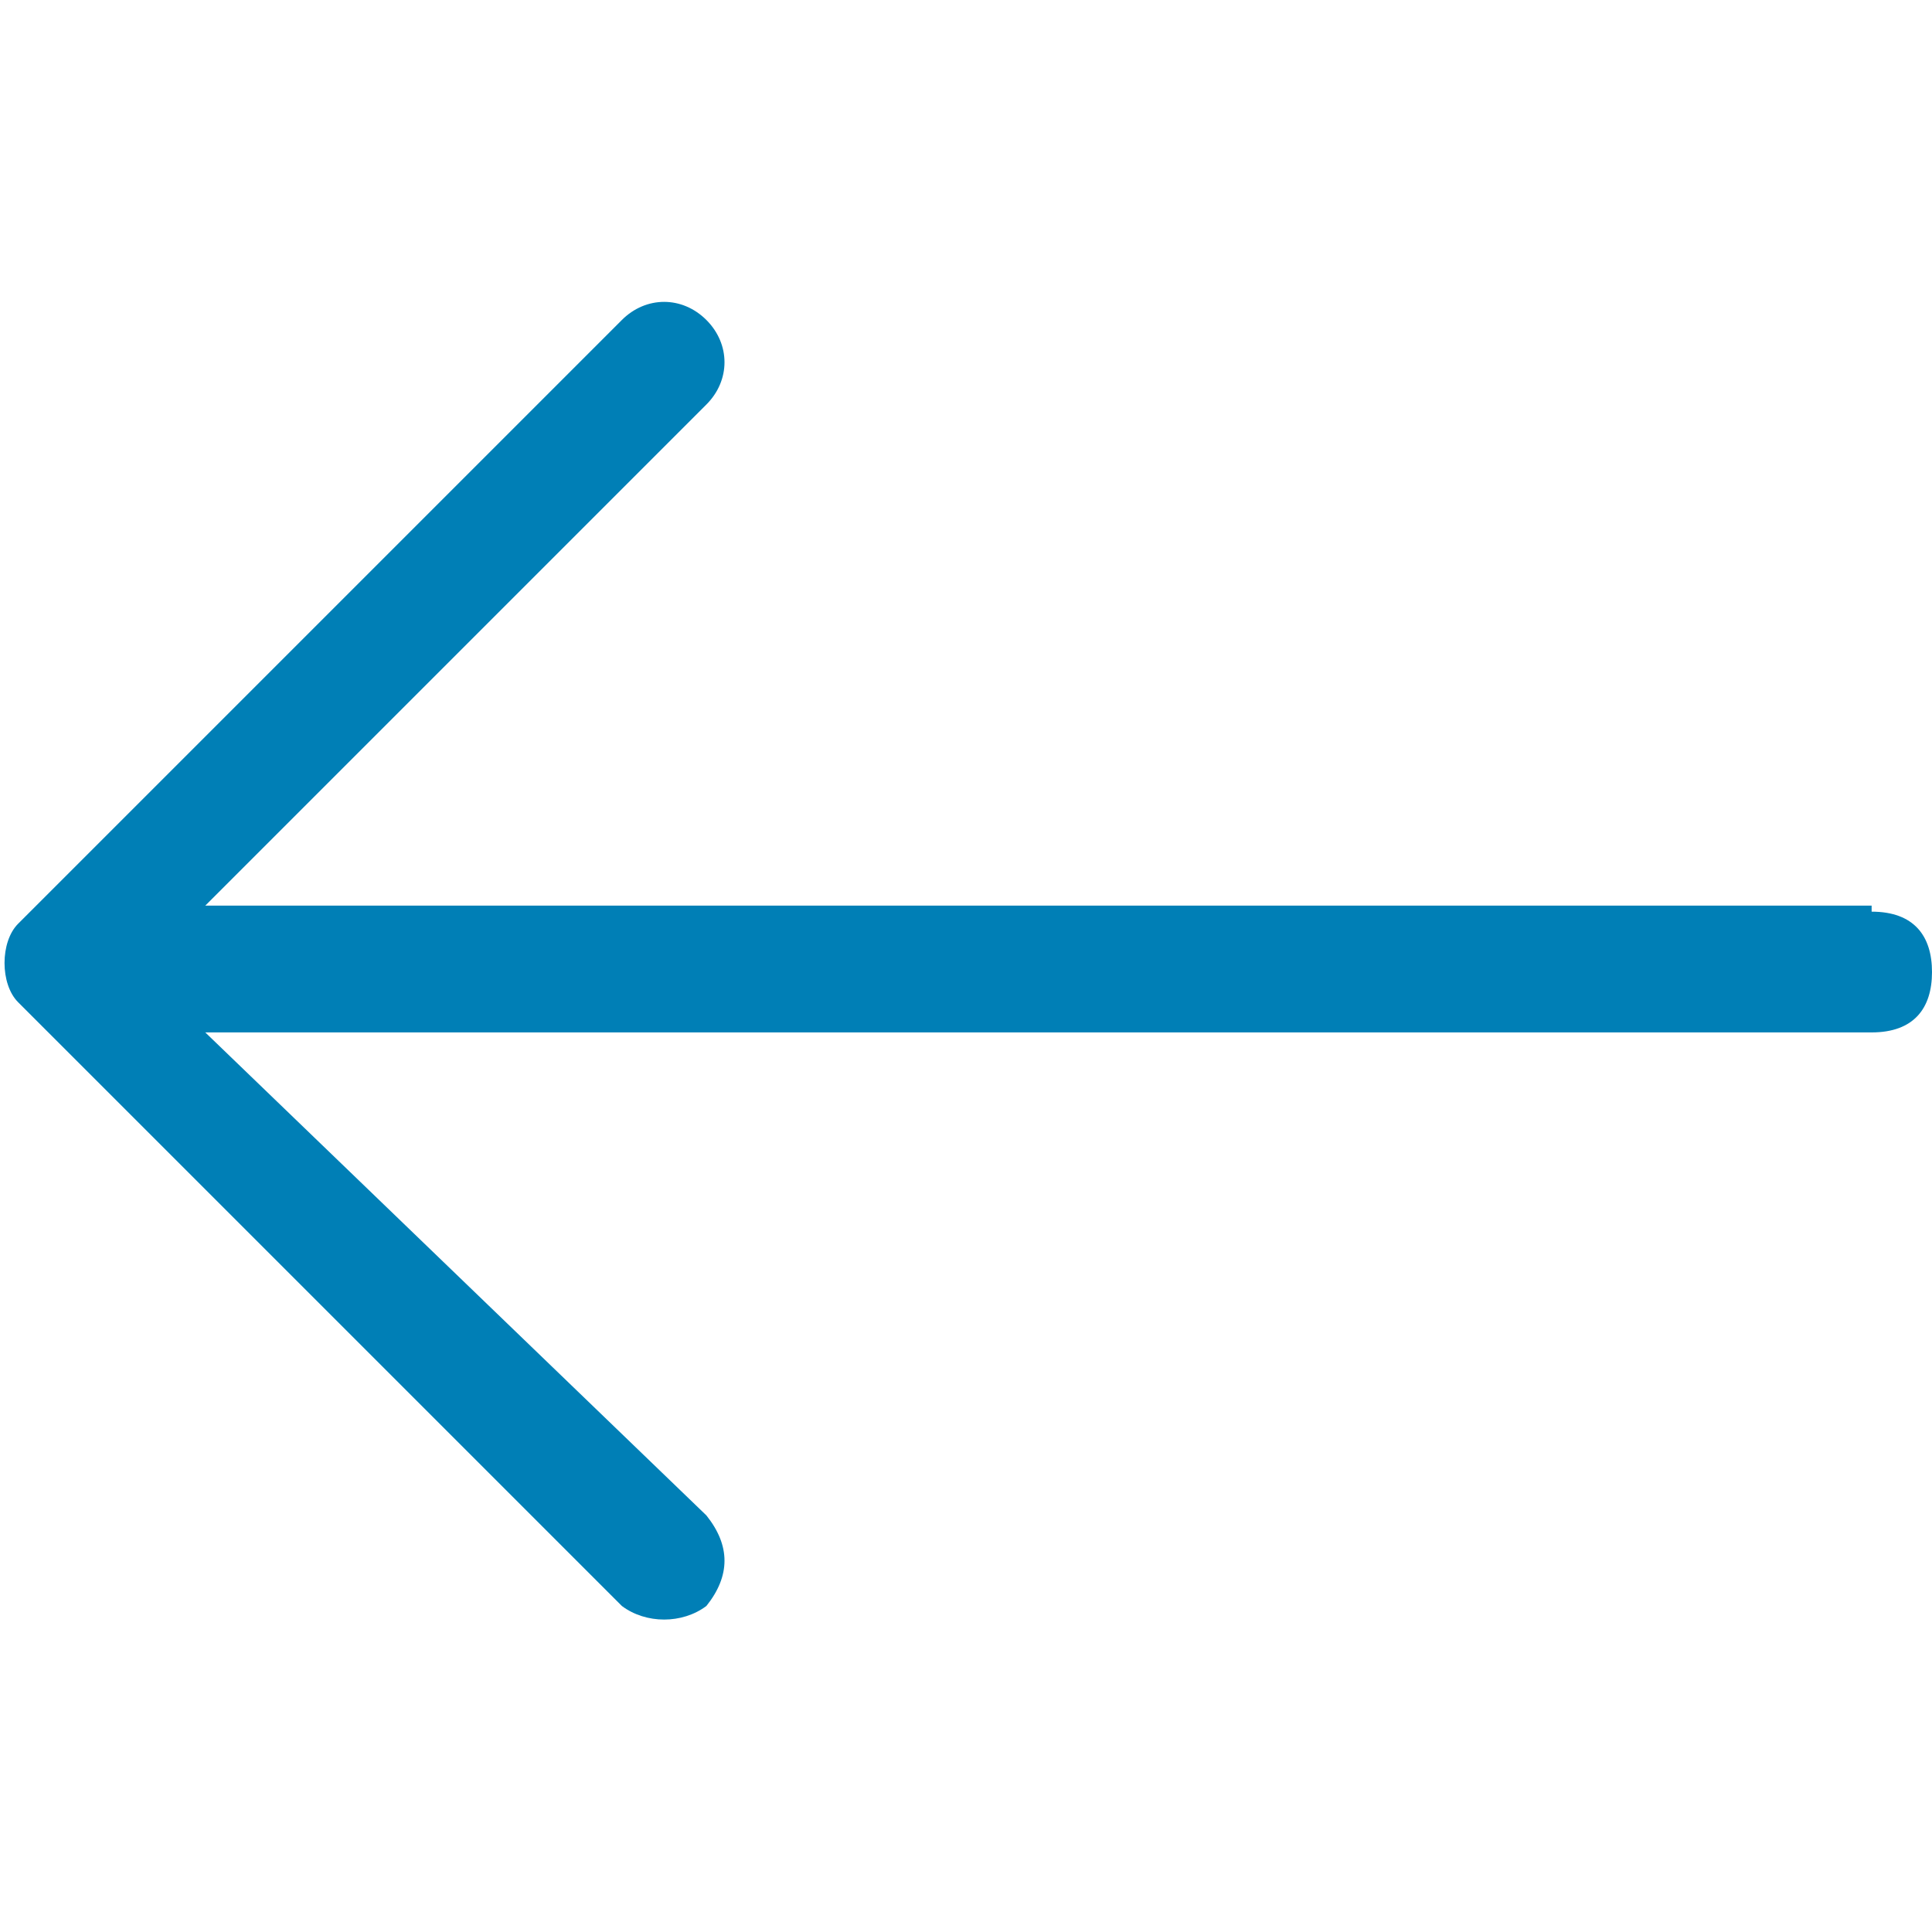
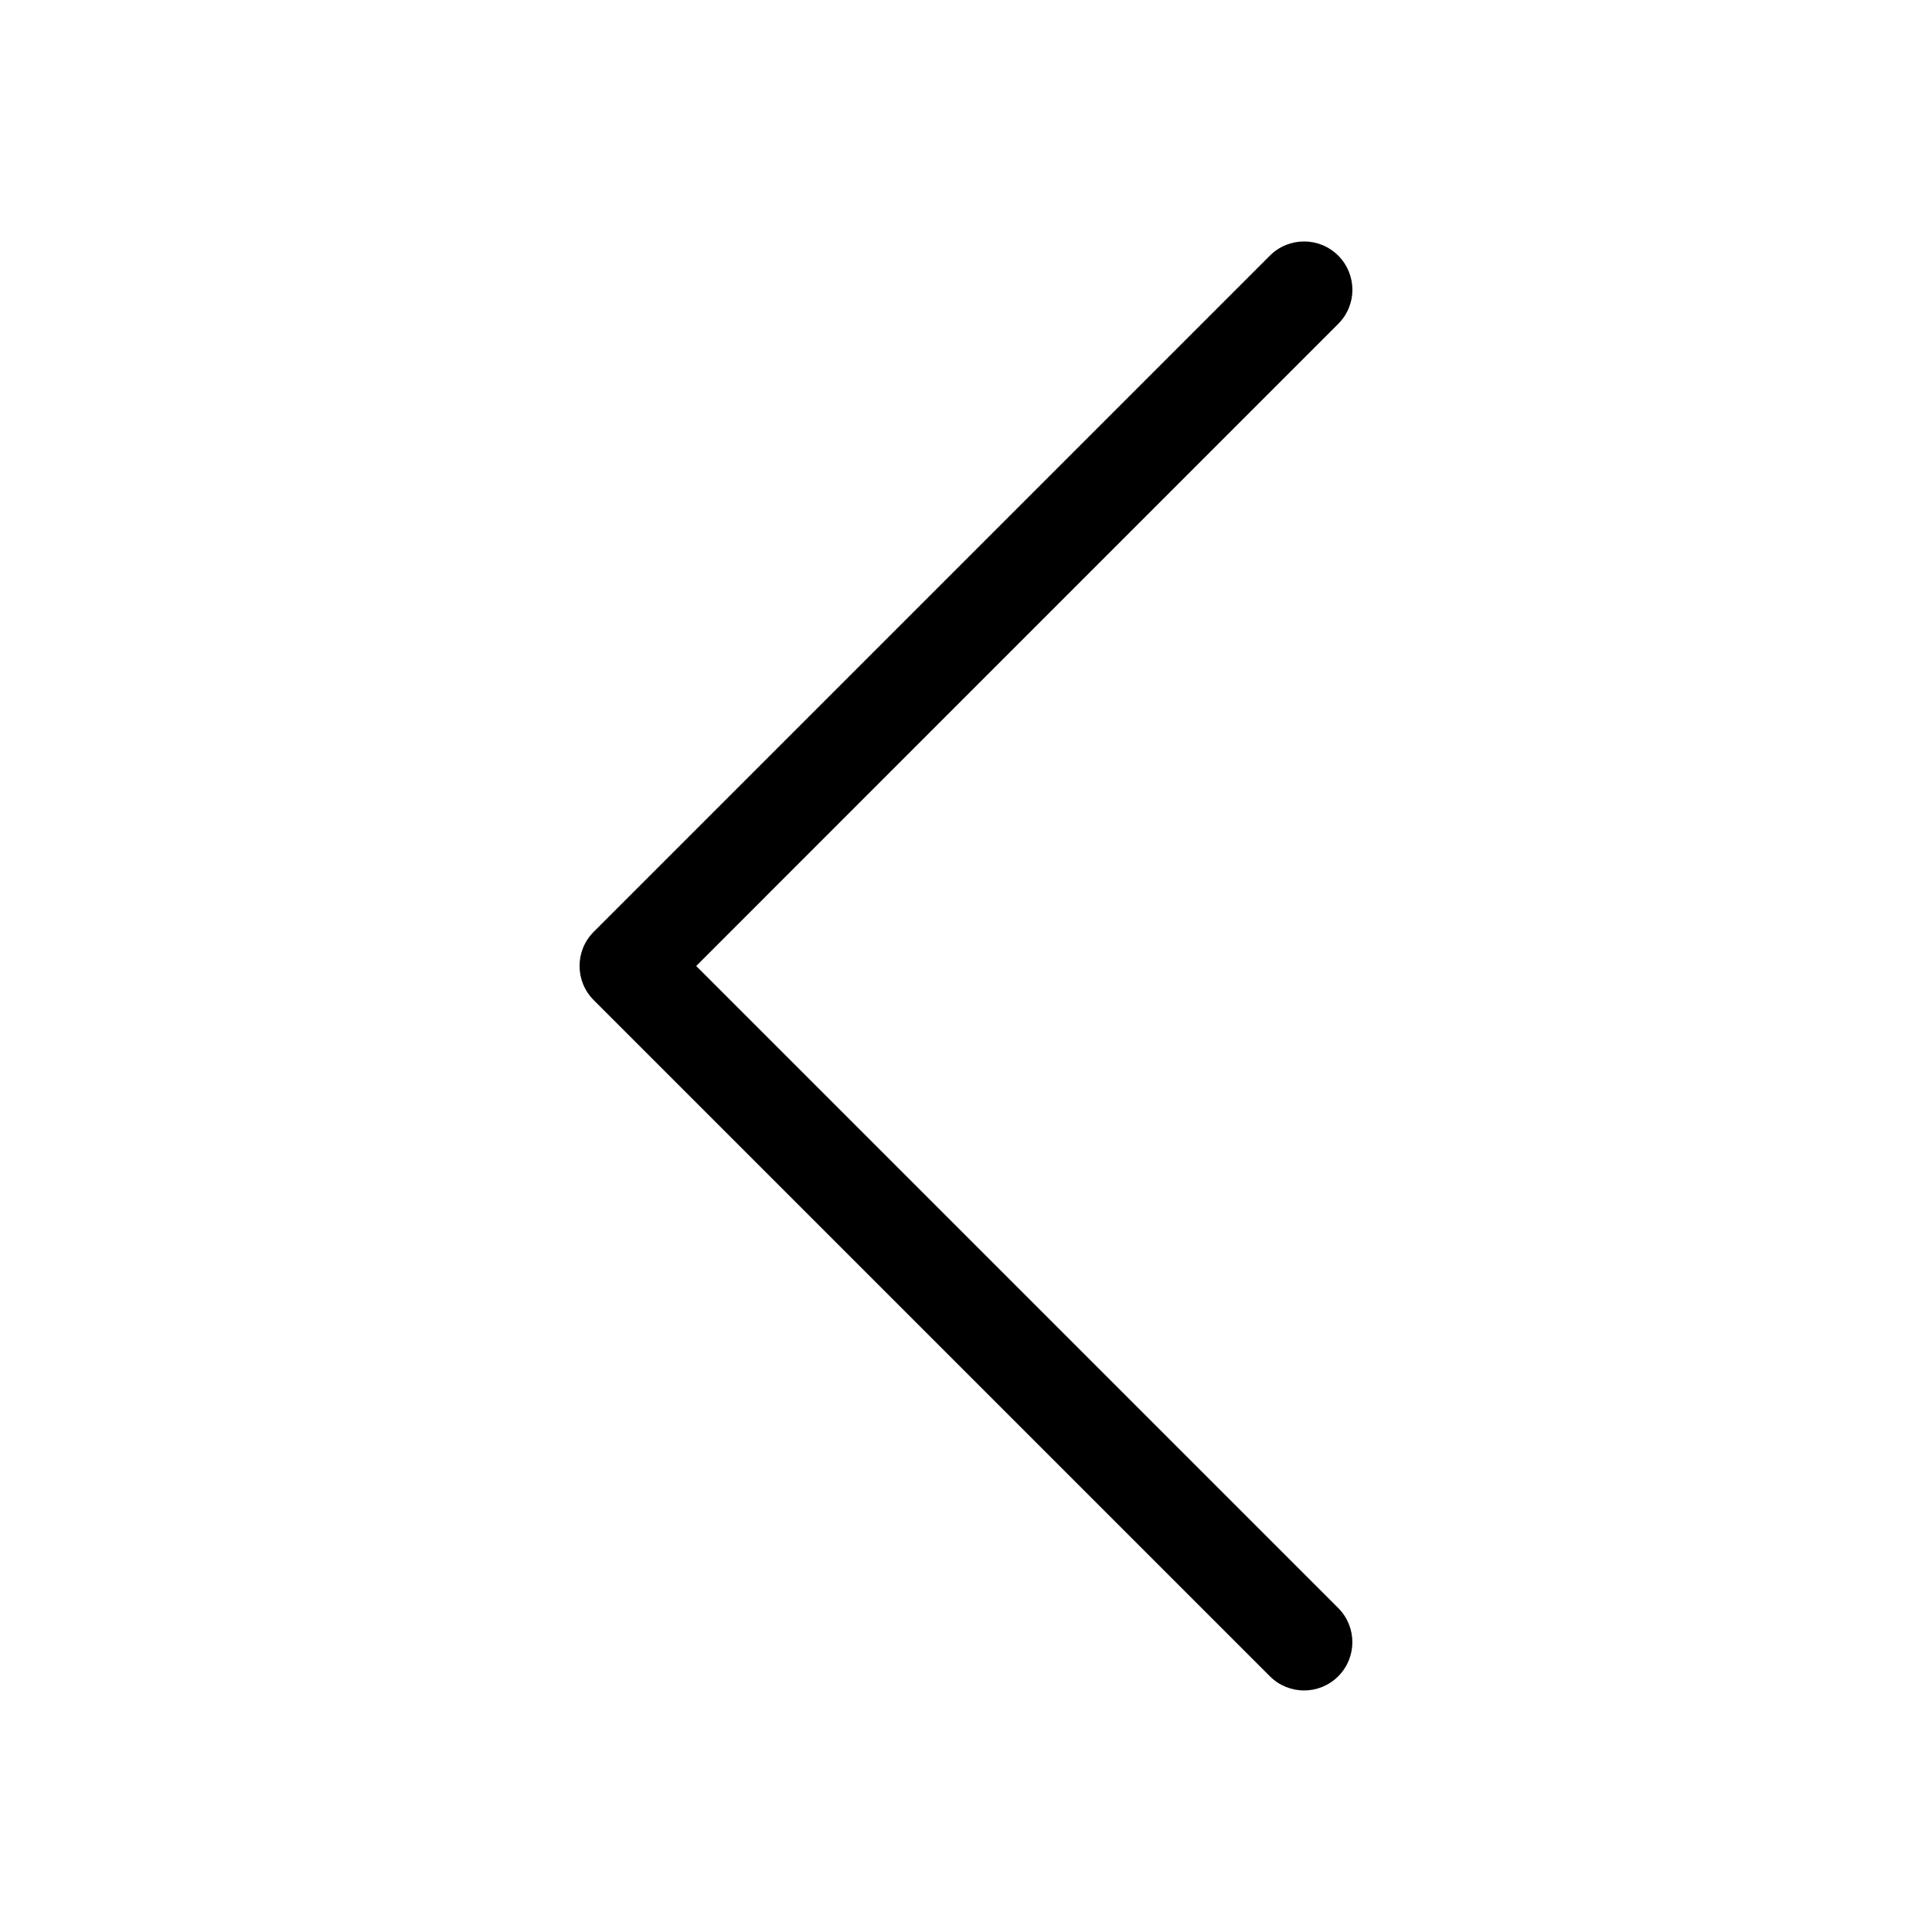
- <svg xmlns="http://www.w3.org/2000/svg" viewBox="0 0 32 32">
-   <path fill="#007fb6" fill-rule="evenodd" d="M31 15H3.4l8.3-8.3c.4-.4.4-1 0-1.4-.4-.4-1-.4-1.4 0l-10 10c-.3.3-.3 1 0 1.3l10 10c.4.3 1 .3 1.4 0 .4-.5.4-1 0-1.5l-8.3-8H31c.7 0 1-.4 1-1s-.3-1-1-1z" clip-rule="evenodd" />
+ <svg xmlns="http://www.w3.org/2000/svg" viewBox="0 0 256 256">
+   <path d="M179.2 38.4c0 1.64-.63 3.27-1.88 4.52L92.25 128l85.07 85.07c2.5 2.5 2.5 6.55 0 9.05s-6.55 2.5-9.05 0l-89.6-89.6c-2.5-2.5-2.5-6.55 0-9.05l89.6-89.6c2.5-2.5 6.55-2.5 9.05 0 1.25 1.25 1.88 2.9 1.88 4.53z" />
</svg>
